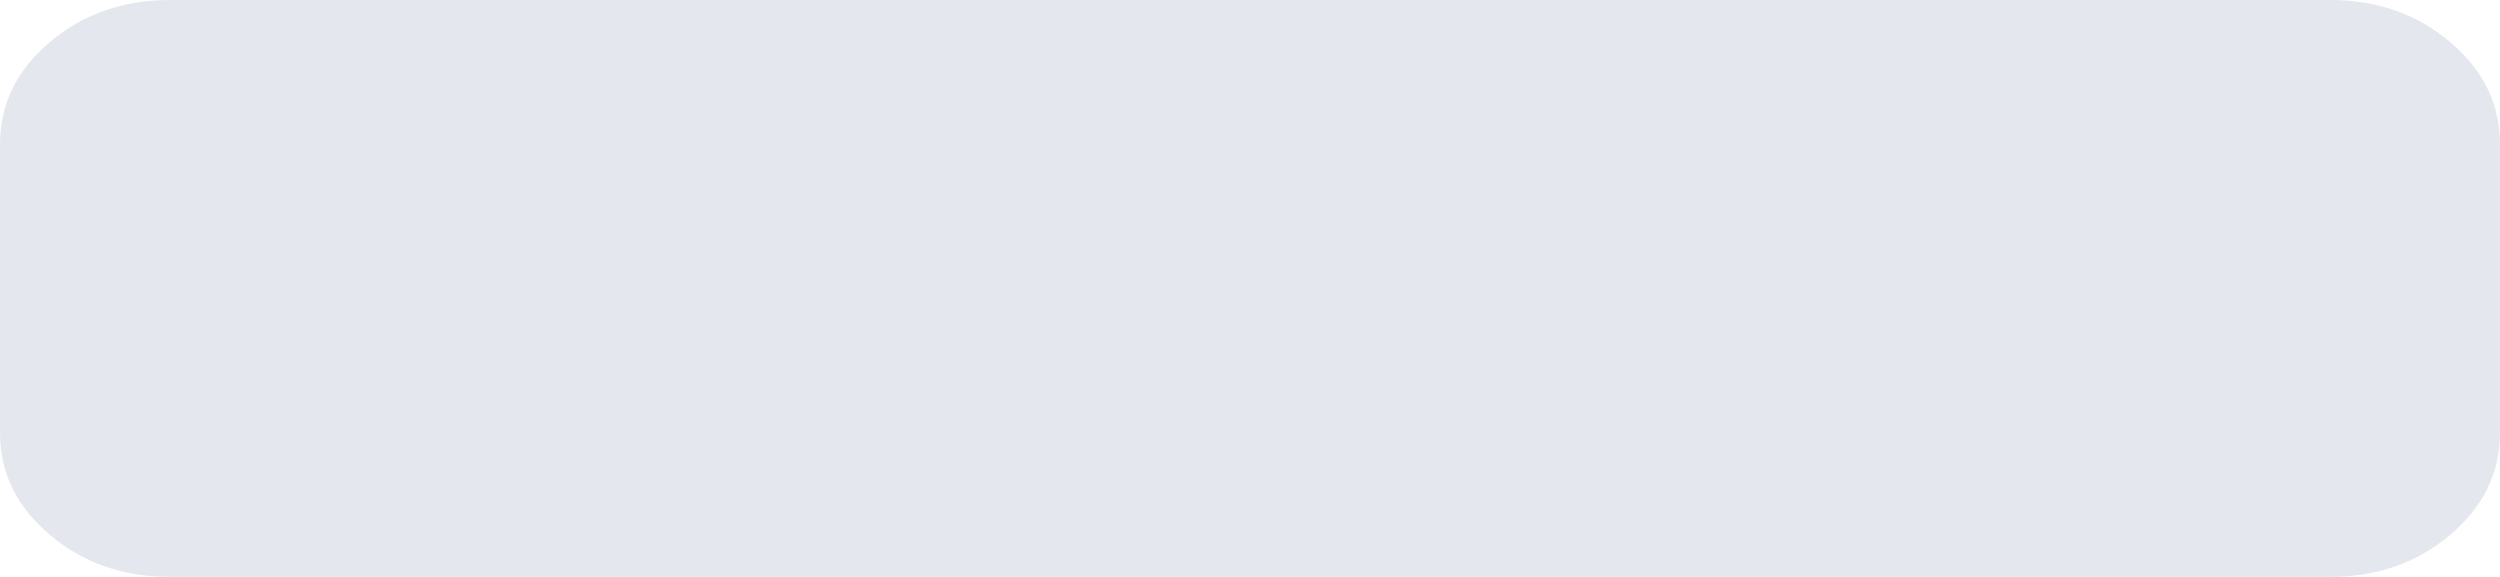
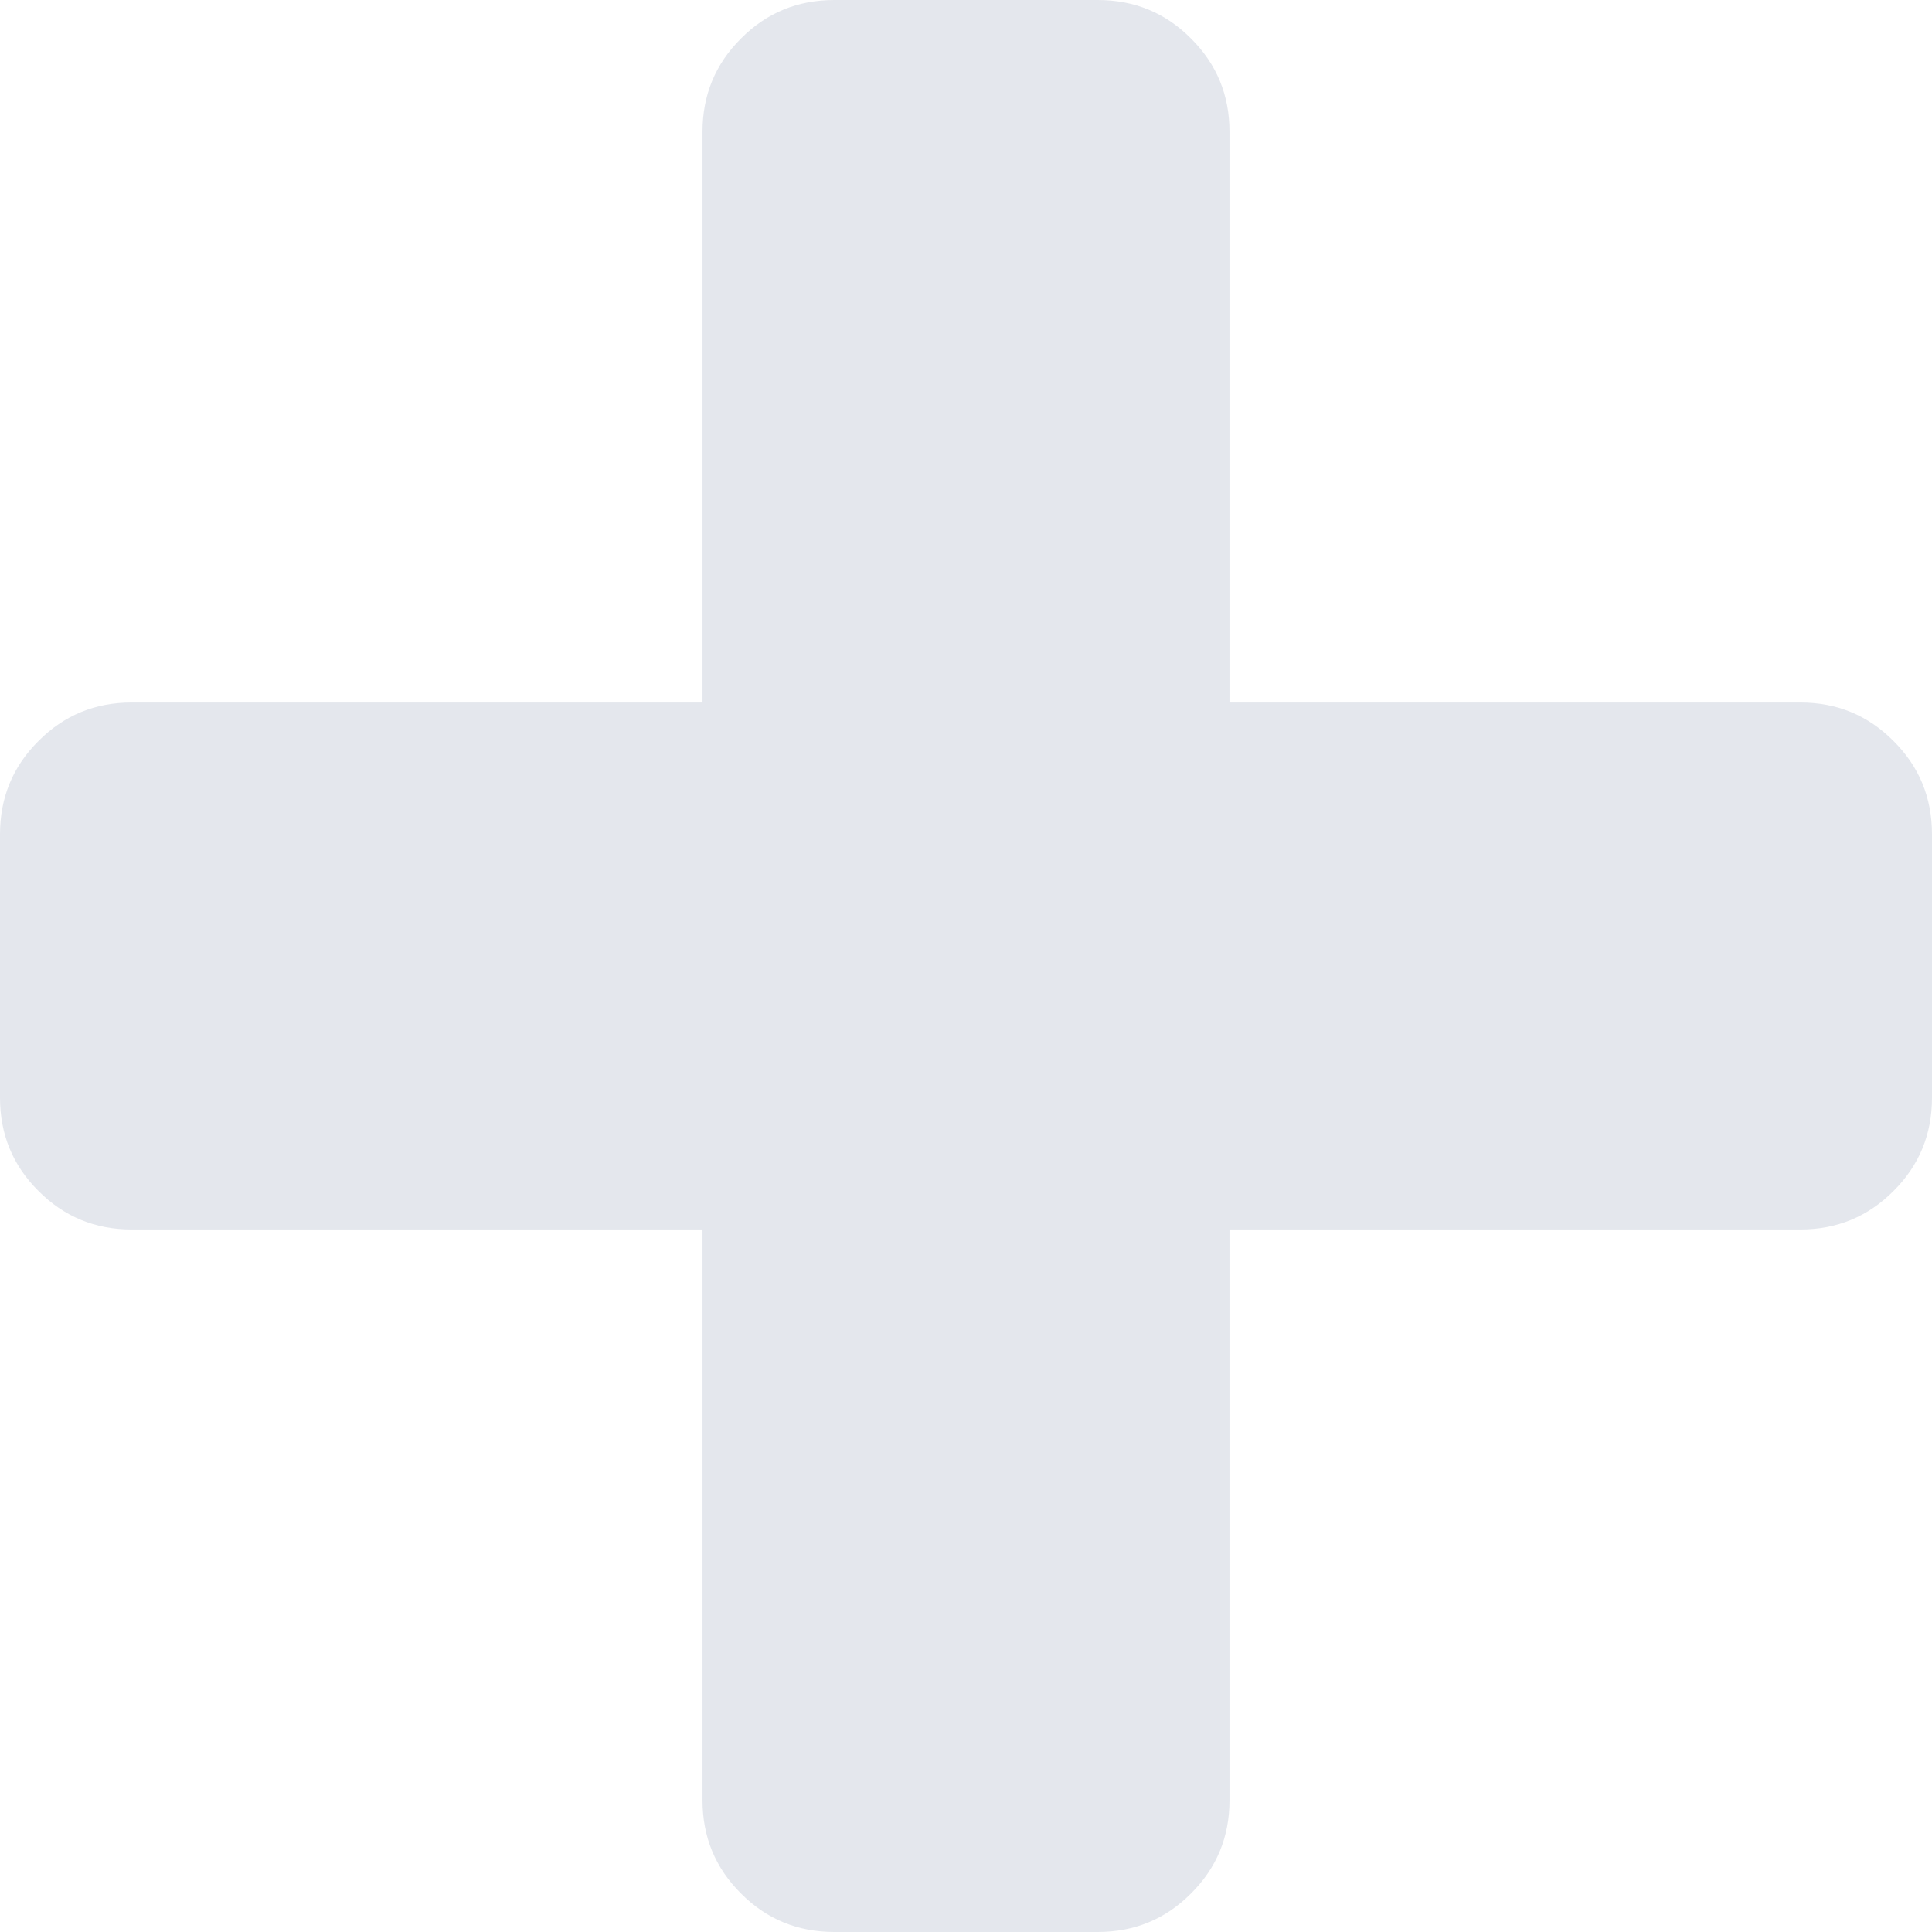
- <svg xmlns="http://www.w3.org/2000/svg" version="1.1" width="13px" height="3px">
-   <g transform="matrix(1 0 0 1 -70 -125 )">
-     <path d="M 12.741 0.219  C 12.914 0.365  13 0.542  13 0.75  L 13 2.25  C 13 2.458  12.914 2.635  12.741 2.781  C 12.569 2.927  12.36 3  12.114 3  L 0.886 3  C 0.64 3  0.431 2.927  0.259 2.781  C 0.086 2.635  0 2.458  0 2.25  L 0 0.75  C 0 0.542  0.086 0.365  0.259 0.219  C 0.431 0.073  0.64 0  0.886 0  L 12.114 0  C 12.36 0  12.569 0.073  12.741 0.219  Z " fill-rule="nonzero" fill="#e4e7ed" stroke="none" transform="matrix(1 0 0 1 70 125 )" />
+ <svg xmlns="http://www.w3.org/2000/svg" version="1.1" width="13px" height="13px">
+   <g transform="matrix(1 0 0 1 -208 -120 )">
+     <path d="M 12.741 4.986  C 12.914 5.158  13 5.367  13 5.614  L 13 7.386  C 13 7.633  12.914 7.842  12.741 8.014  C 12.569 8.187  12.36 8.273  12.114 8.273  L 8.273 8.273  L 8.273 12.114  C 8.273 12.36  8.187 12.569  8.014 12.741  C 7.842 12.914  7.633 13  7.386 13  L 5.614 13  C 5.367 13  5.158 12.914  4.986 12.741  C 4.813 12.569  4.727 12.36  4.727 12.114  L 4.727 8.273  L 0.886 8.273  C 0.64 8.273  0.431 8.187  0.259 8.014  C 0.086 7.842  0 7.633  0 7.386  L 0 5.614  C 0 5.367  0.086 5.158  0.259 4.986  C 0.431 4.813  0.64 4.727  0.886 4.727  L 4.727 4.727  L 4.727 0.886  C 4.727 0.64  4.813 0.431  4.986 0.259  C 5.158 0.086  5.367 0  5.614 0  L 7.386 0  C 7.633 0  7.842 0.086  8.014 0.259  C 8.187 0.431  8.273 0.64  8.273 0.886  L 8.273 4.727  L 12.114 4.727  C 12.36 4.727  12.569 4.813  12.741 4.986  Z " fill-rule="nonzero" fill="#e4e7ed" stroke="none" transform="matrix(1 0 0 1 208 120 )" />
  </g>
</svg>
